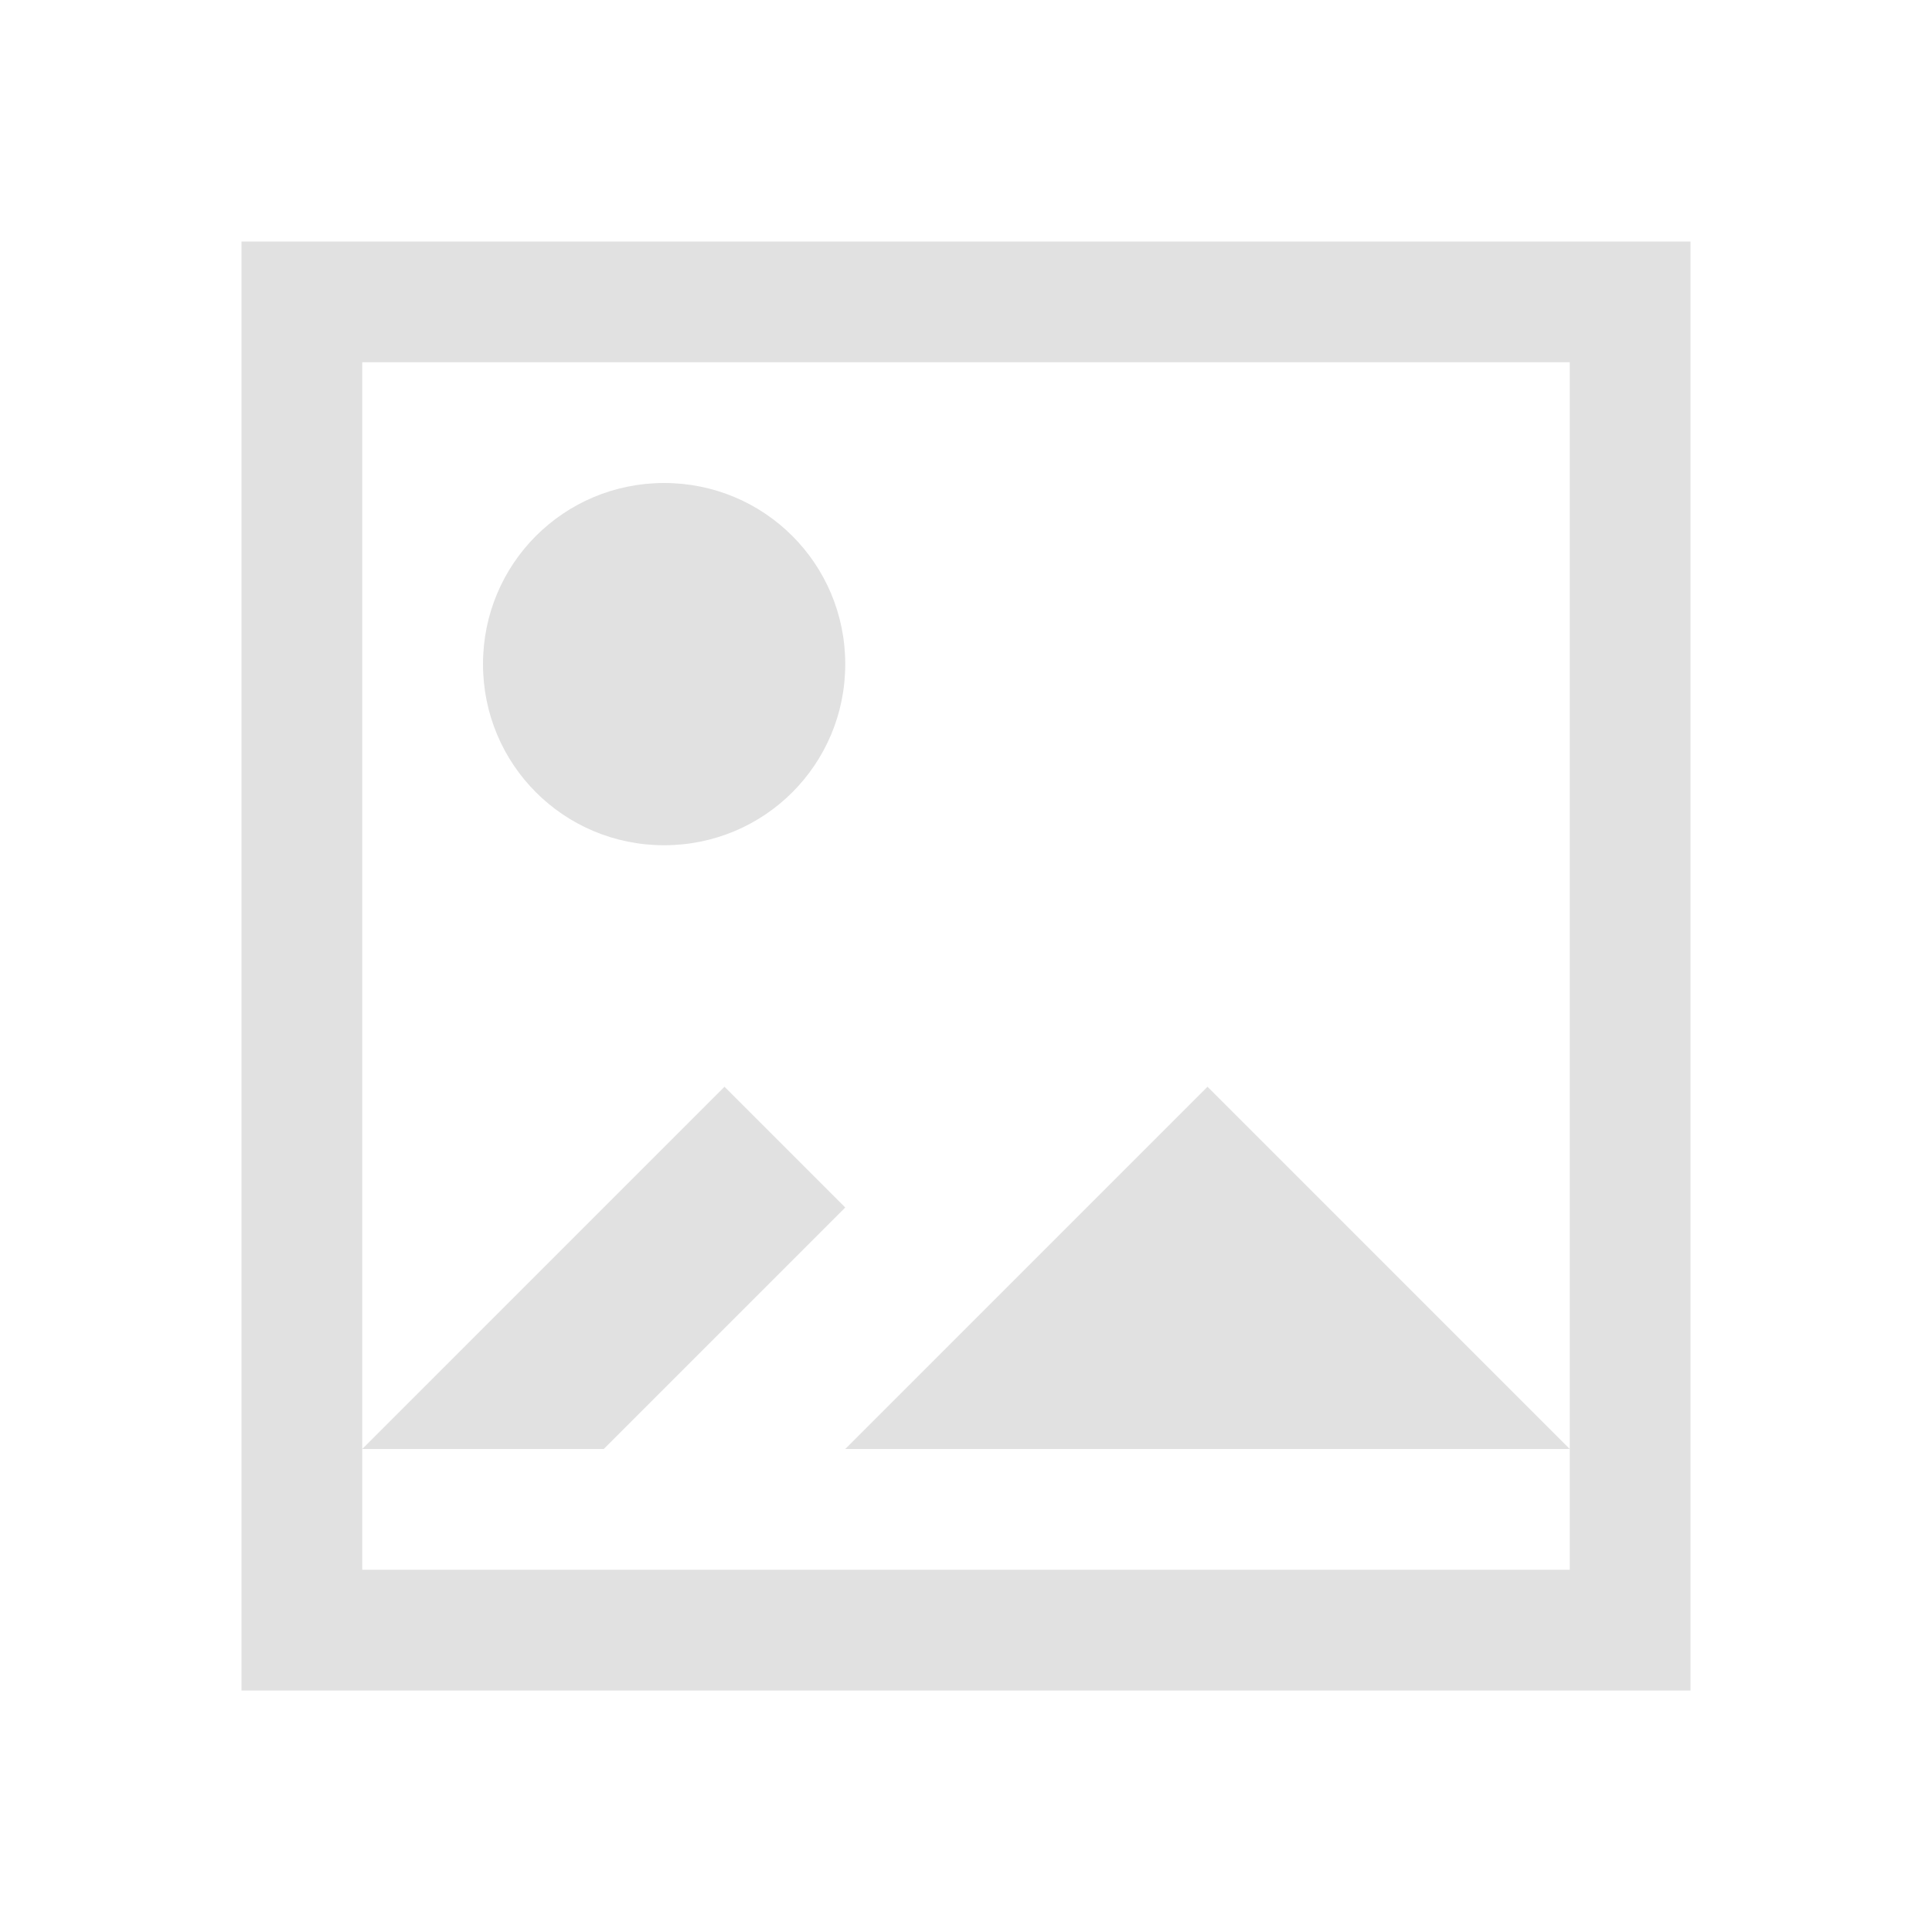
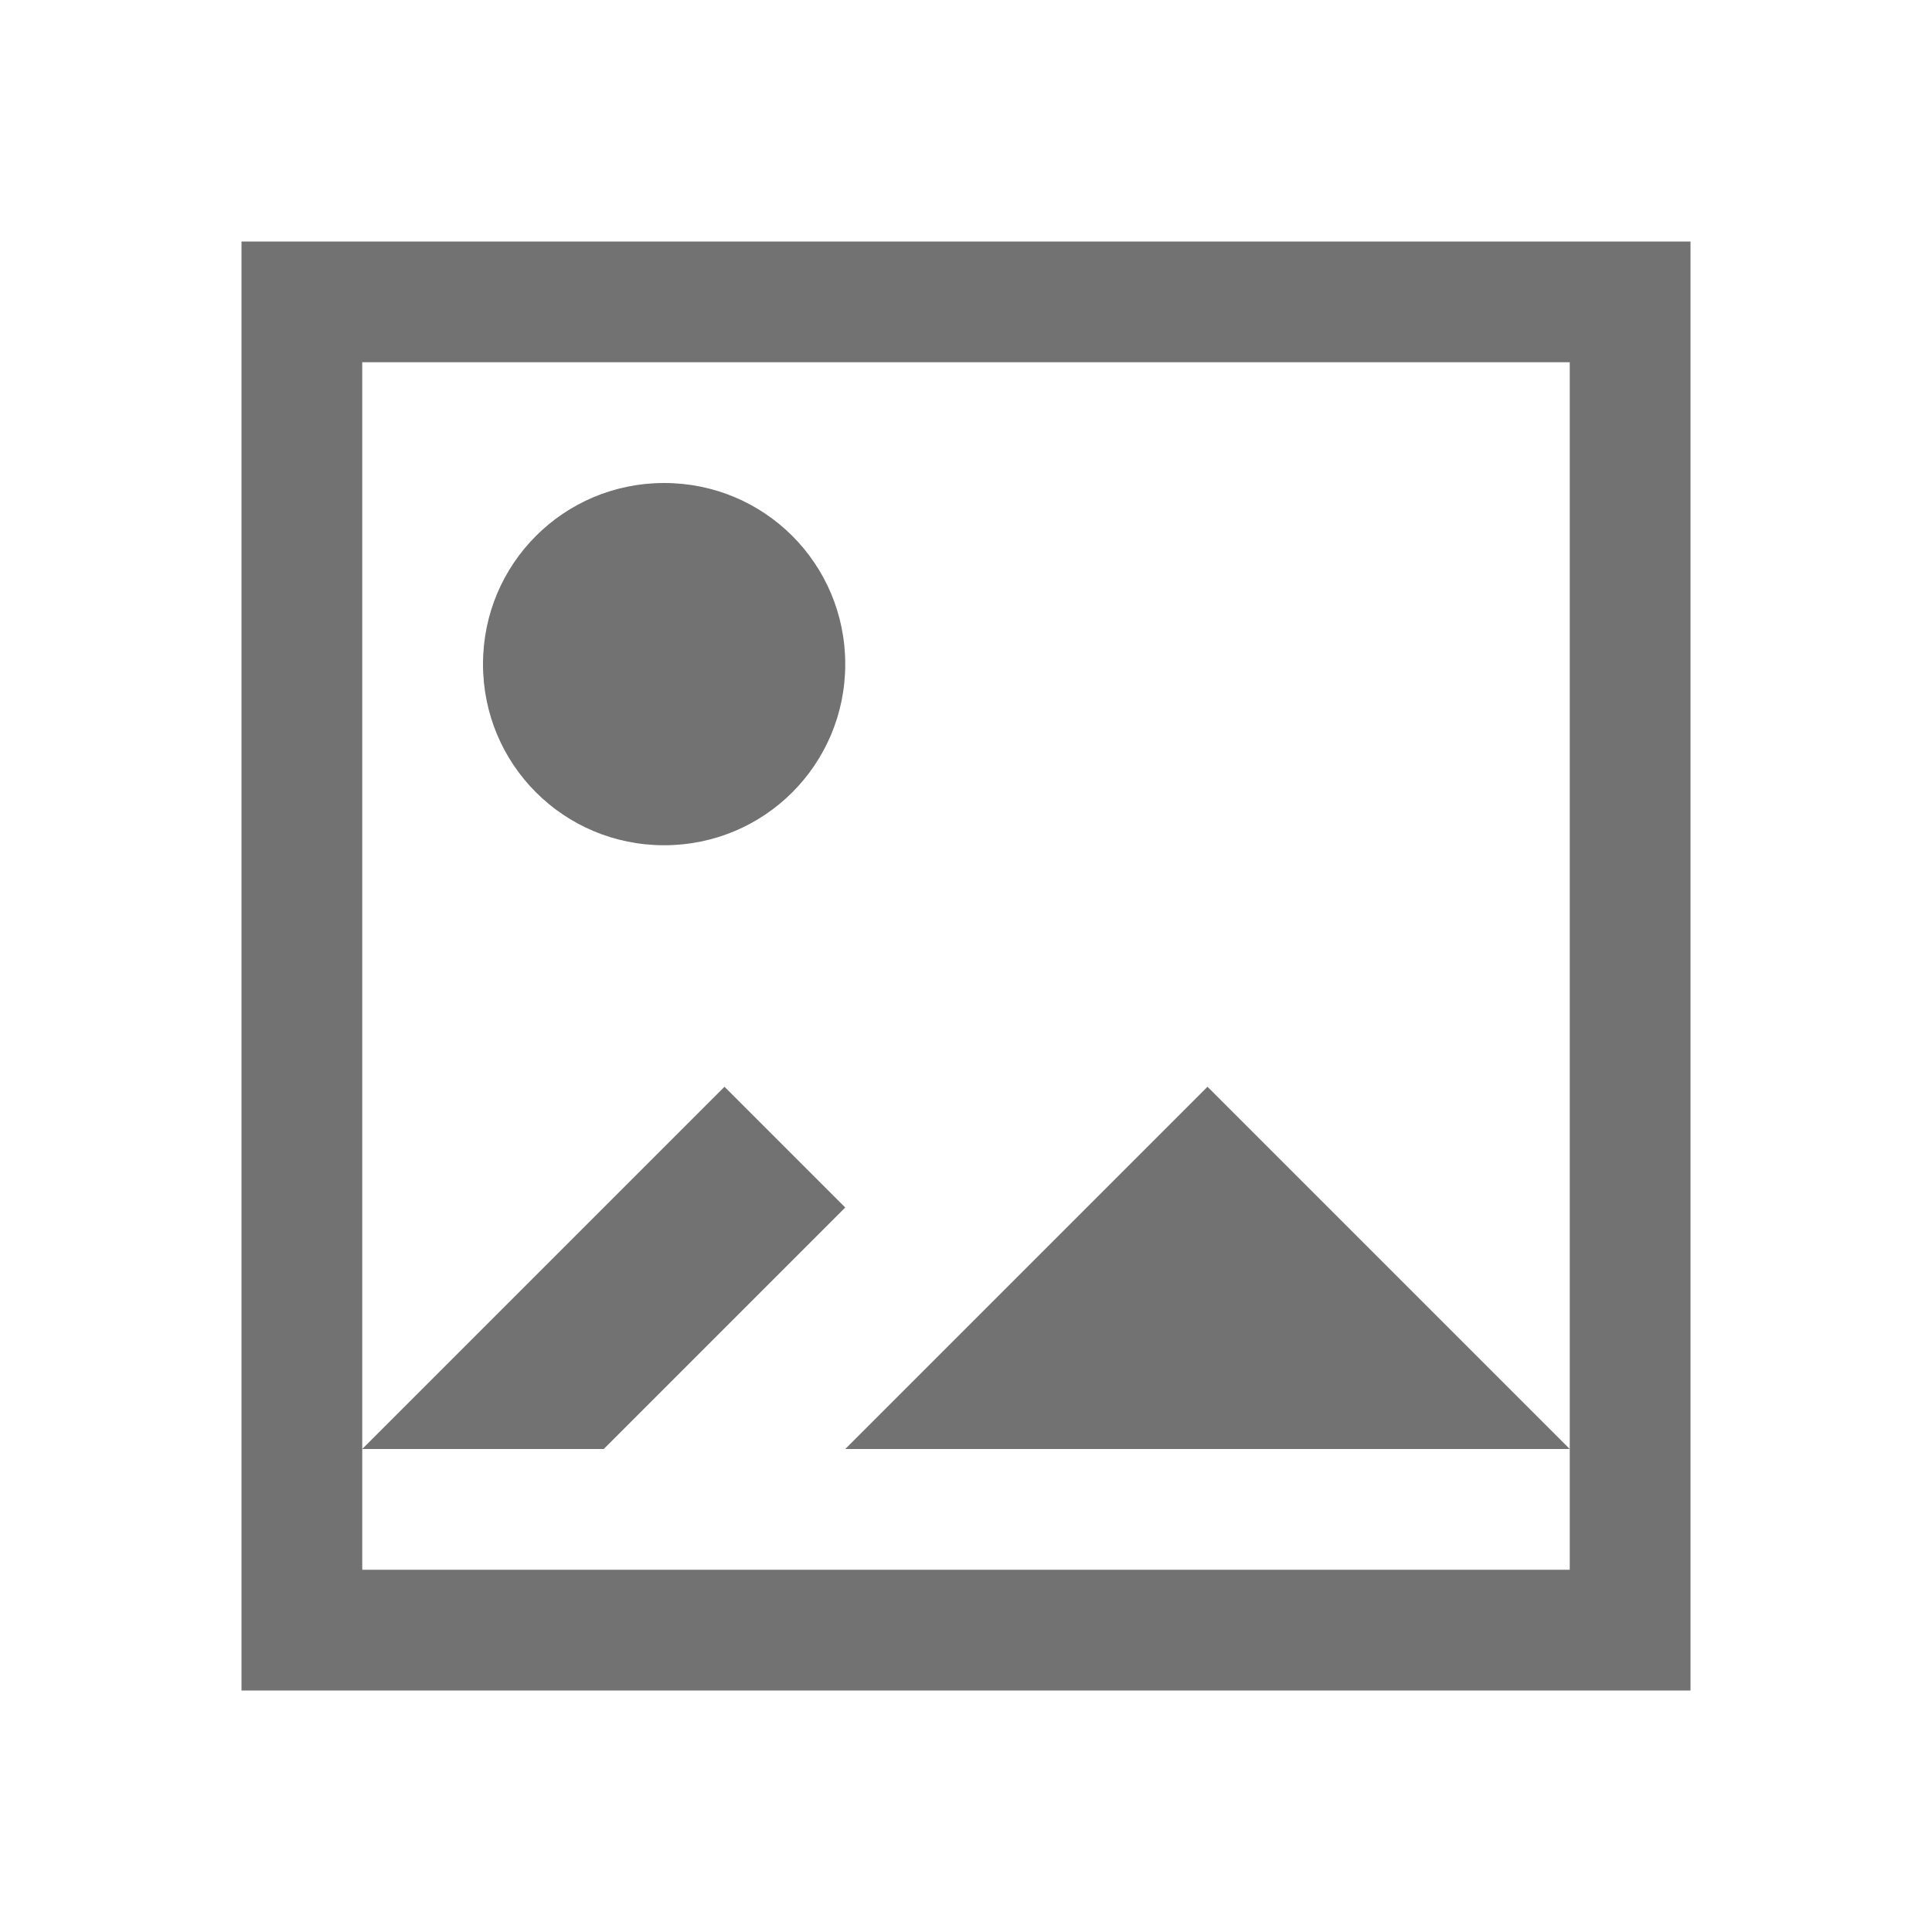
- <svg xmlns="http://www.w3.org/2000/svg" viewBox="0 0 16 16">
-   <path d="M2 2v12h12V2H2zm1 1h10v10H3V3zm0 9h2l2-2-1-1-3 3zm10 0l-3-3-3 3h6zM5.5 4C4.669 4 4 4.669 4 5.5S4.669 7 5.5 7 7 6.331 7 5.5 6.331 4 5.5 4z" fill="currentColor" color="#e1e1e1" />
+ <svg xmlns="http://www.w3.org/2000/svg" width="16" height="16" version="1.1" viewBox="0 0 16 16">
+   <defs>
+     <style id="current-color-scheme" type="text/css">.ColorScheme-Text { color:#727272; } .ColorScheme-Highlight { color:#5294e2; }</style>
+   </defs>
+   <path style="fill:currentColor" class="ColorScheme-Text" d="M2 2v12h12V2H2zm1 1h10v10H3V3zm0 9h2l2-2-1-1-3 3zm10 0l-3-3-3 3h6zM5.5 4C4.669 4 4 4.669 4 5.5S4.669 7 5.5 7 7 6.331 7 5.5 6.331 4 5.5 4z" fill="currentColor" />
</svg>
